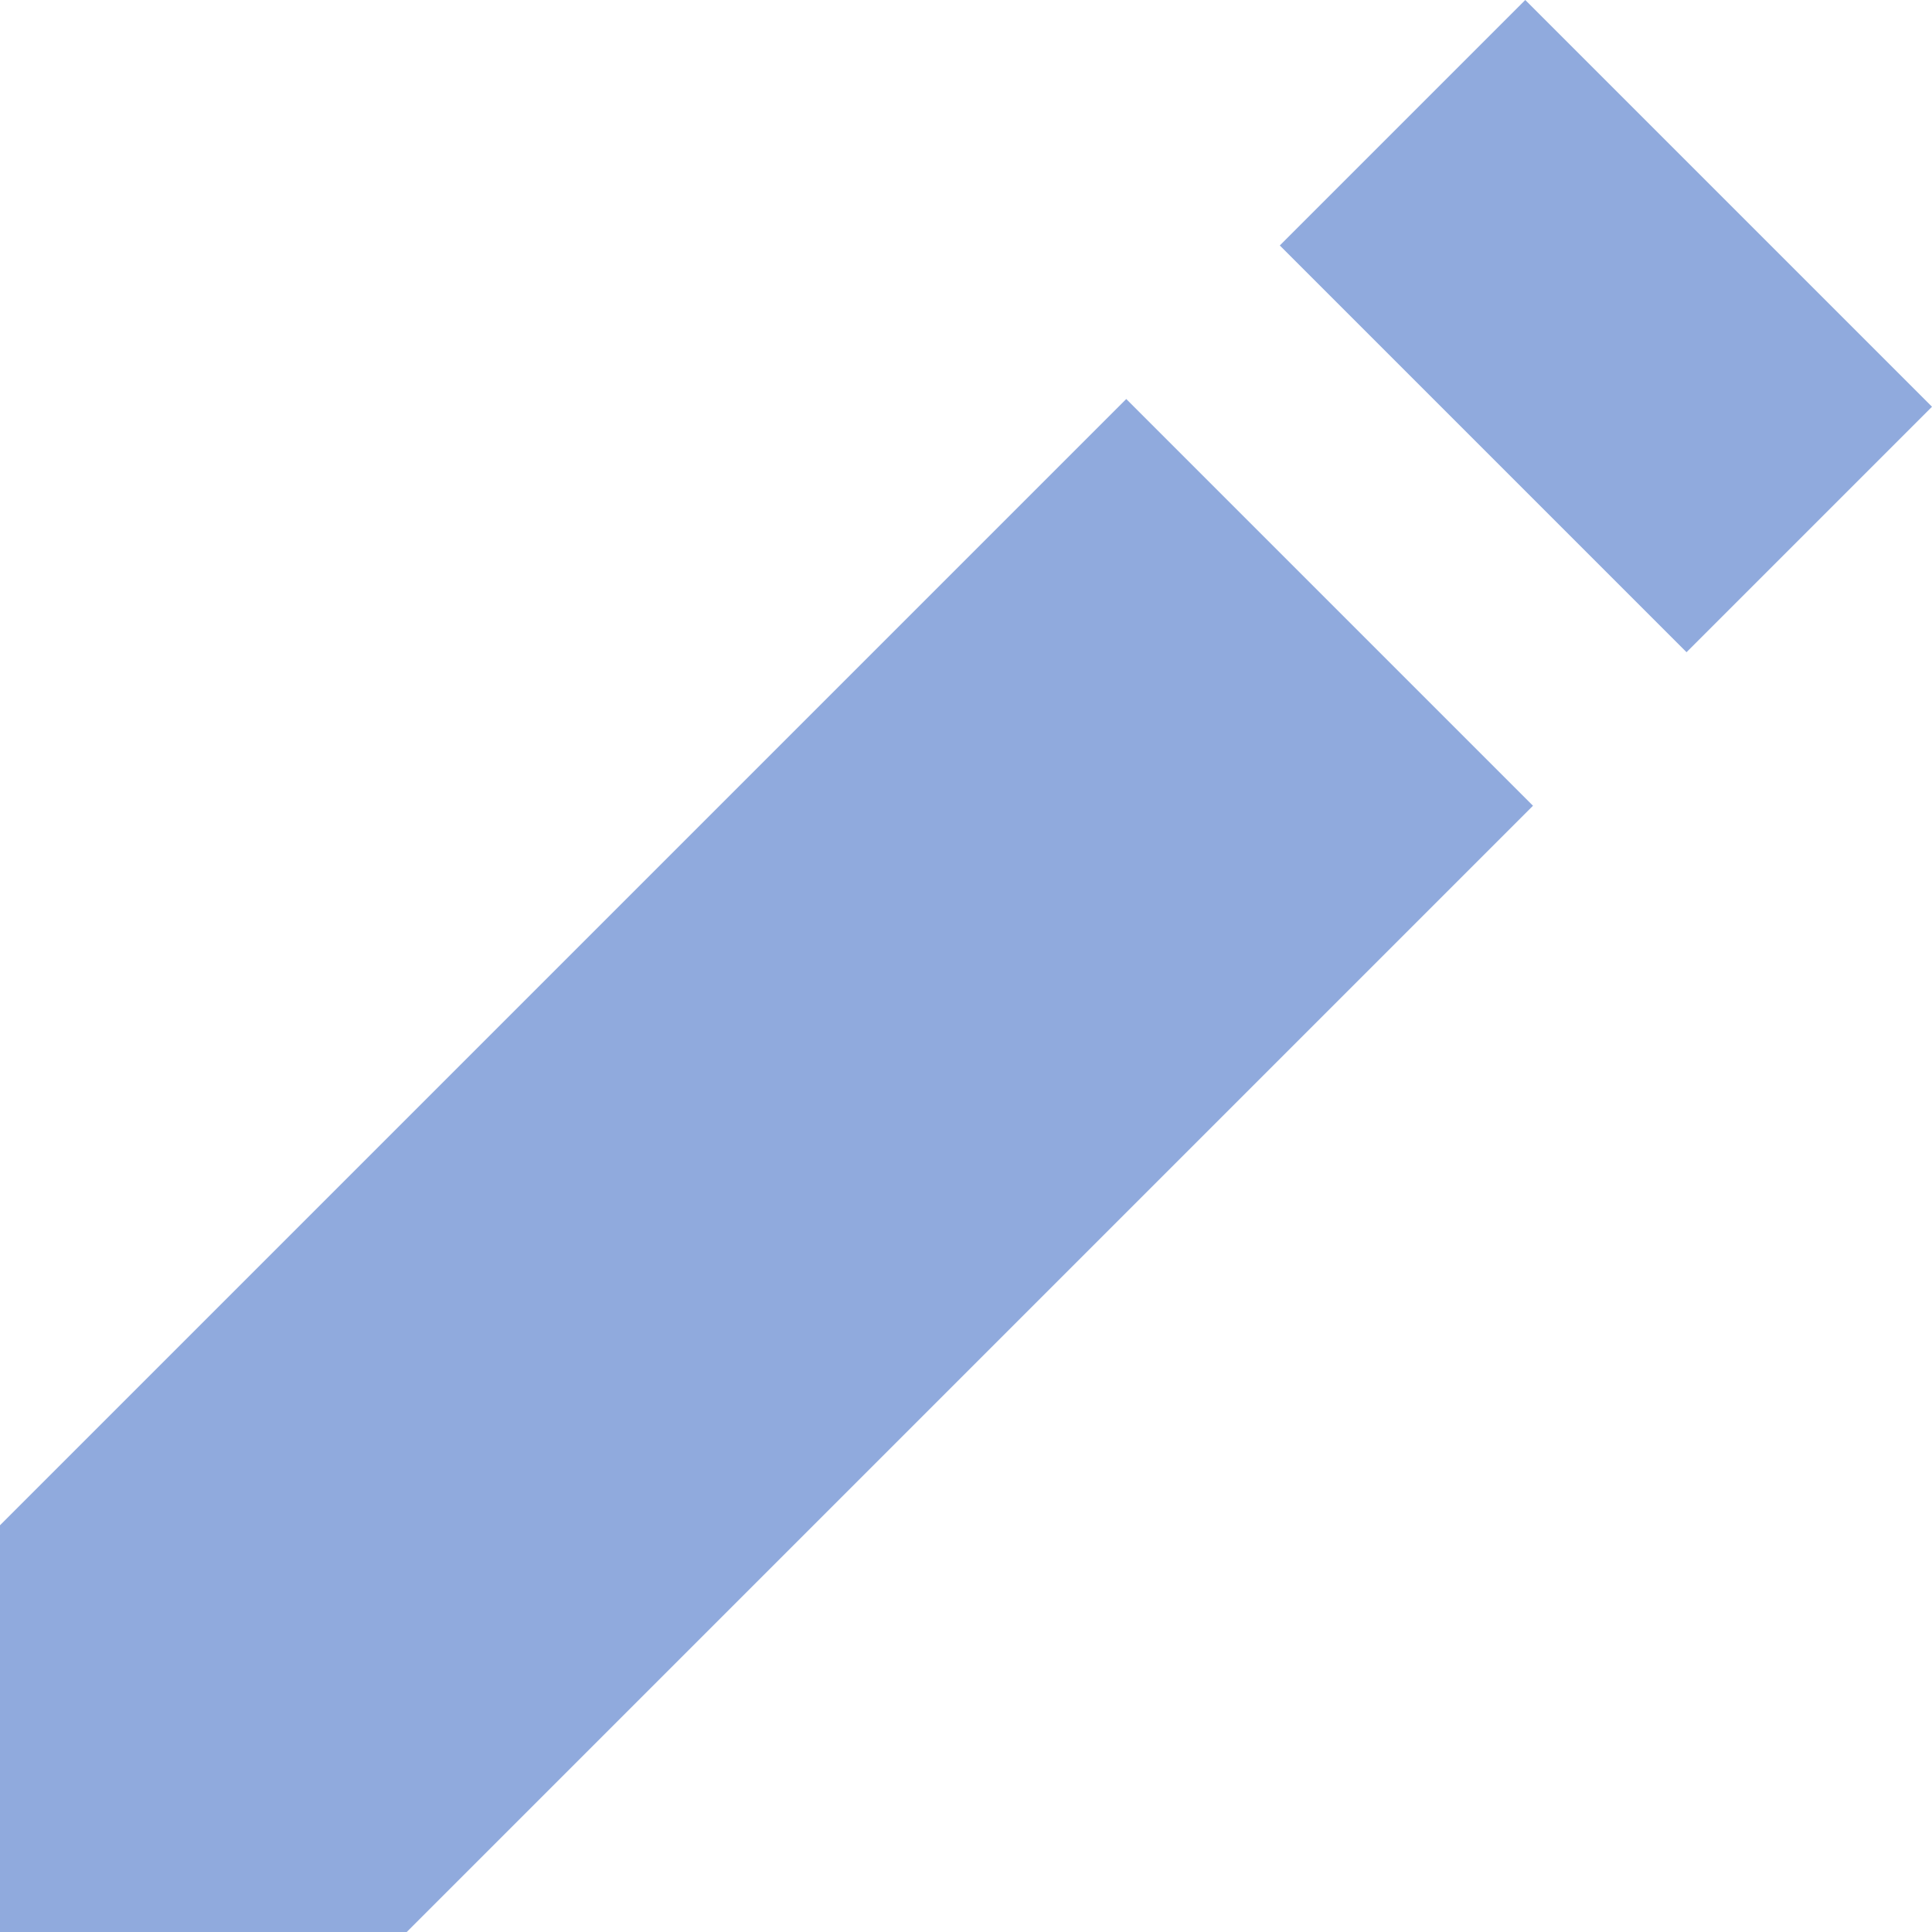
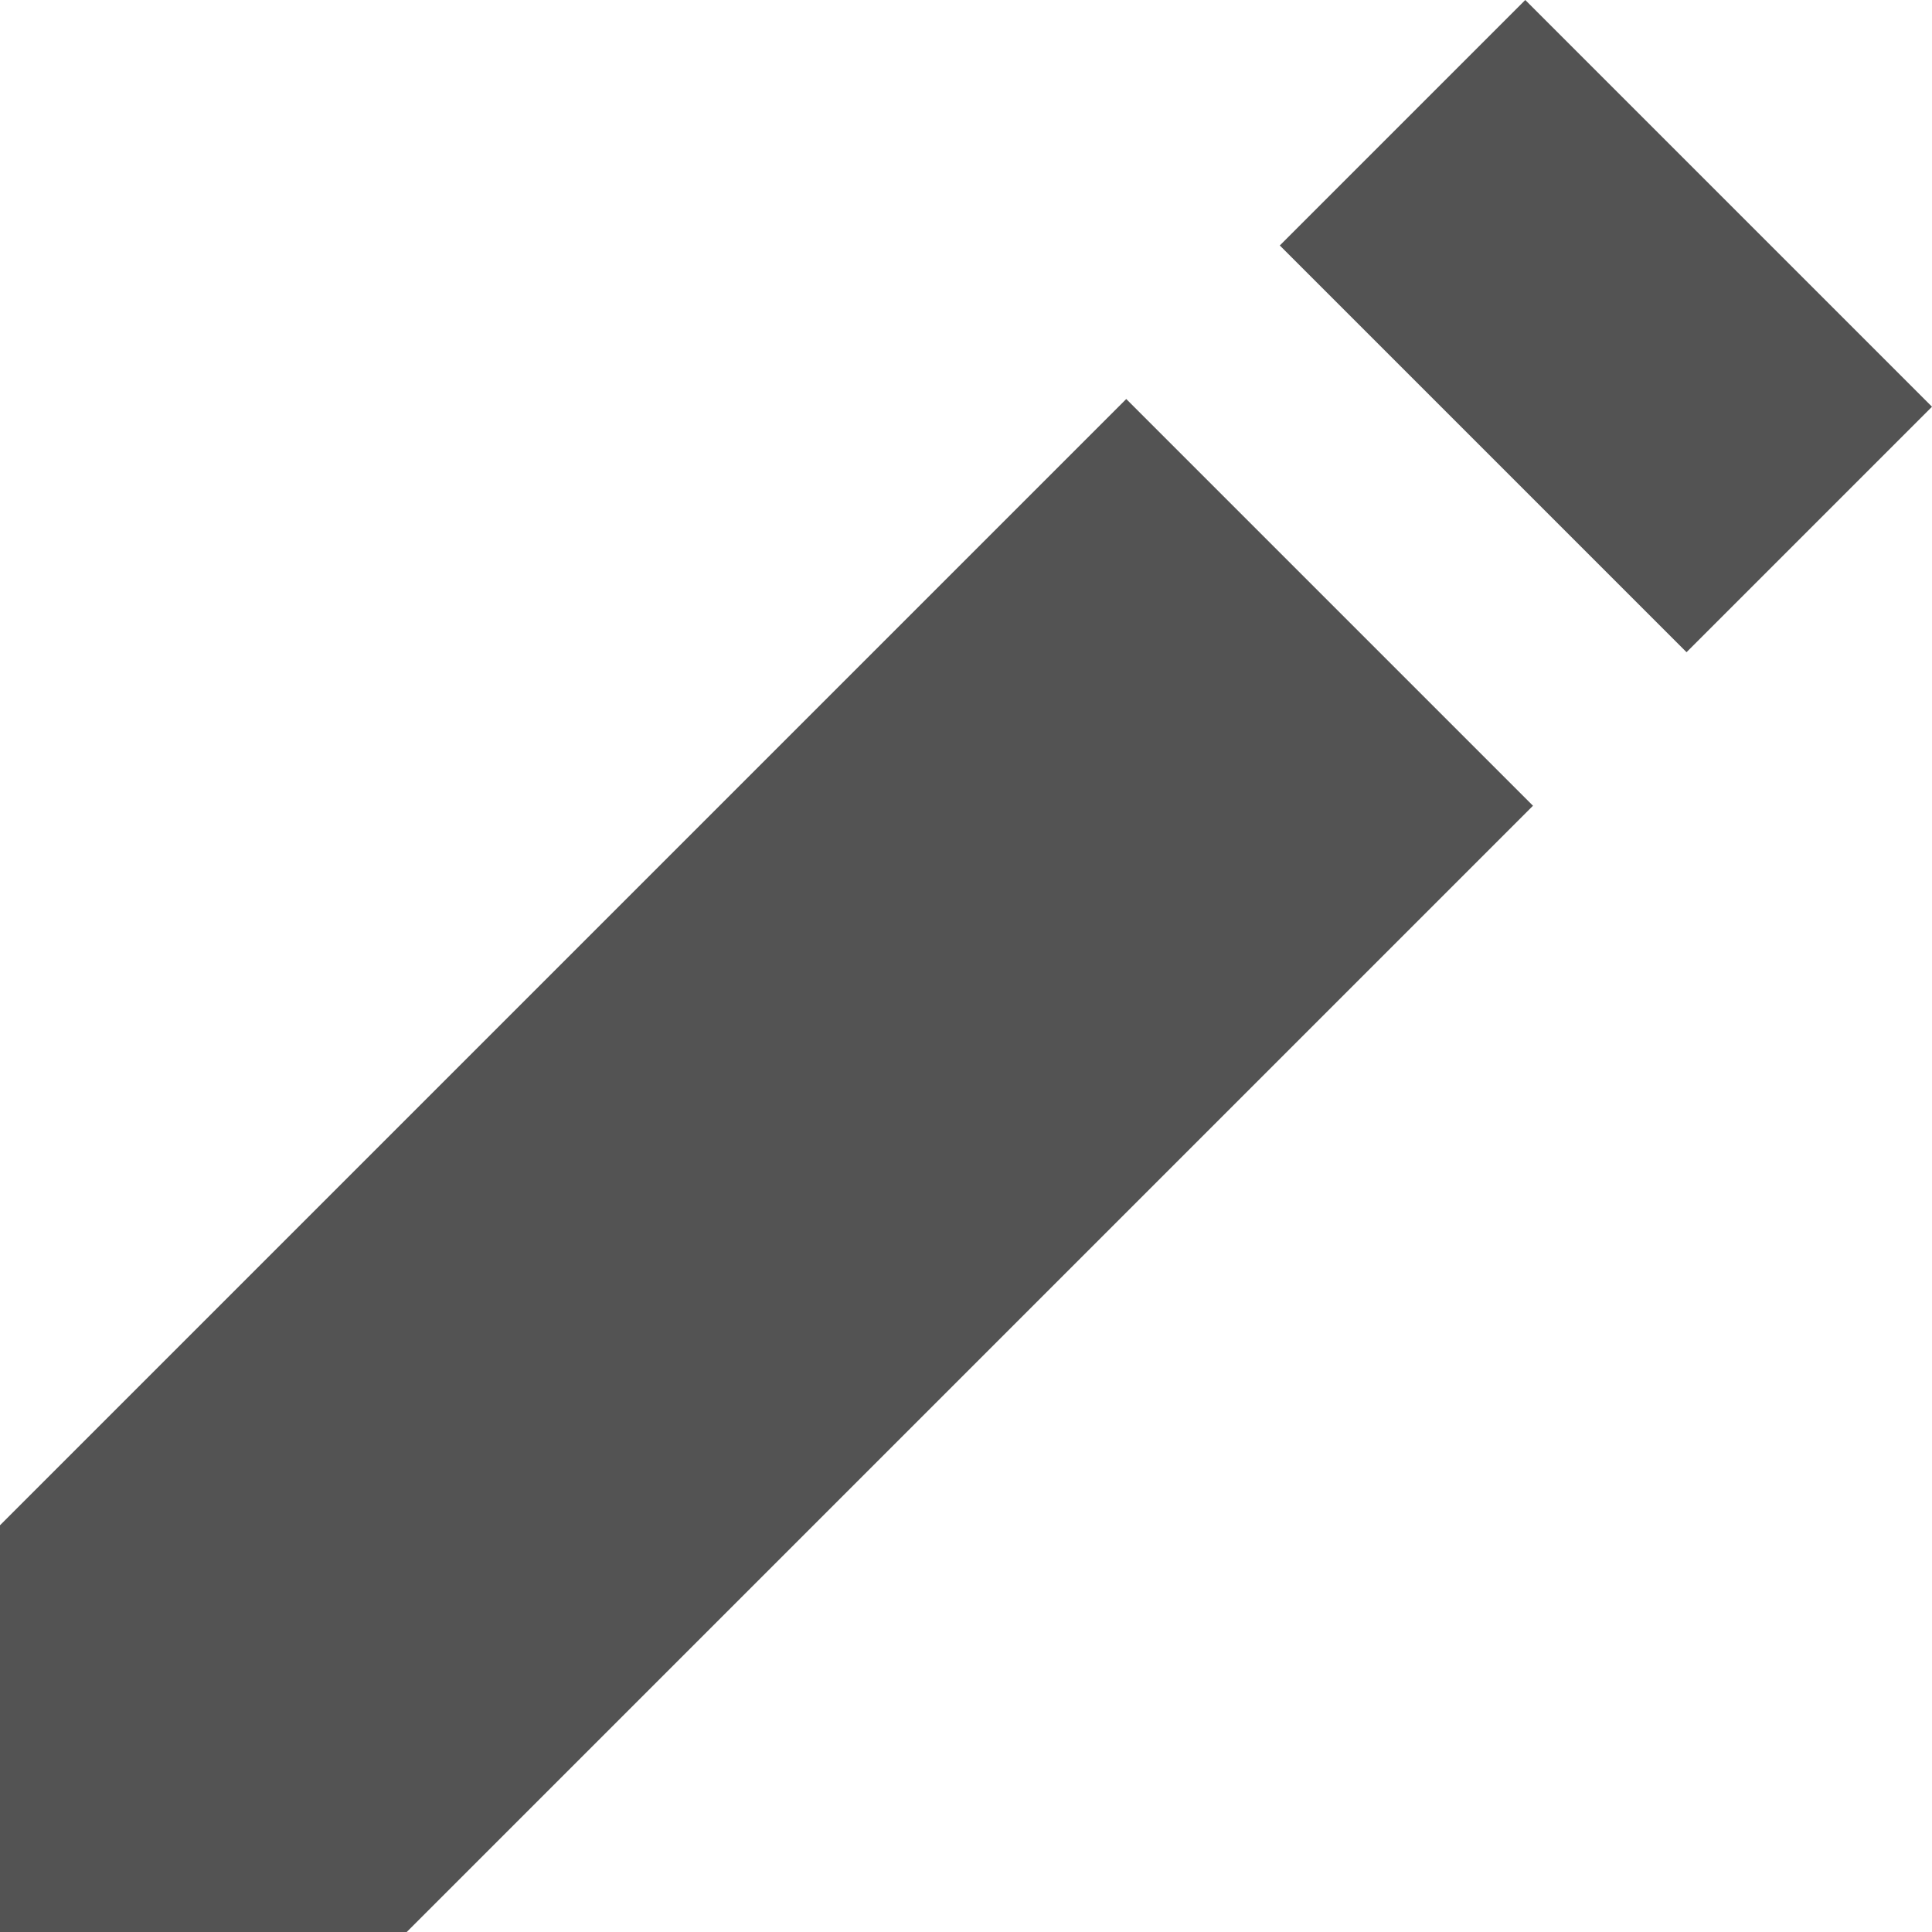
<svg xmlns="http://www.w3.org/2000/svg" viewBox="0 0 19 19" width="190" height="190" version="1.1" id="svg4" style="fill:#000000">
  <defs id="defs8" />
-   <path d="m 15,0 -2.414,2.414 4,4 L 19,4 Z M 11.076,3.924 0,15 v 4 H 4 L 15.076,7.924 Z" id="path2" style="fill:#90aadd;fill-opacity:1" />
+   <path d="m 15,0 -2.414,2.414 4,4 L 19,4 Z M 11.076,3.924 0,15 v 4 H 4 L 15.076,7.924 Z" id="path2" style="fill:#535353;fill-opacity:1" />
</svg>
